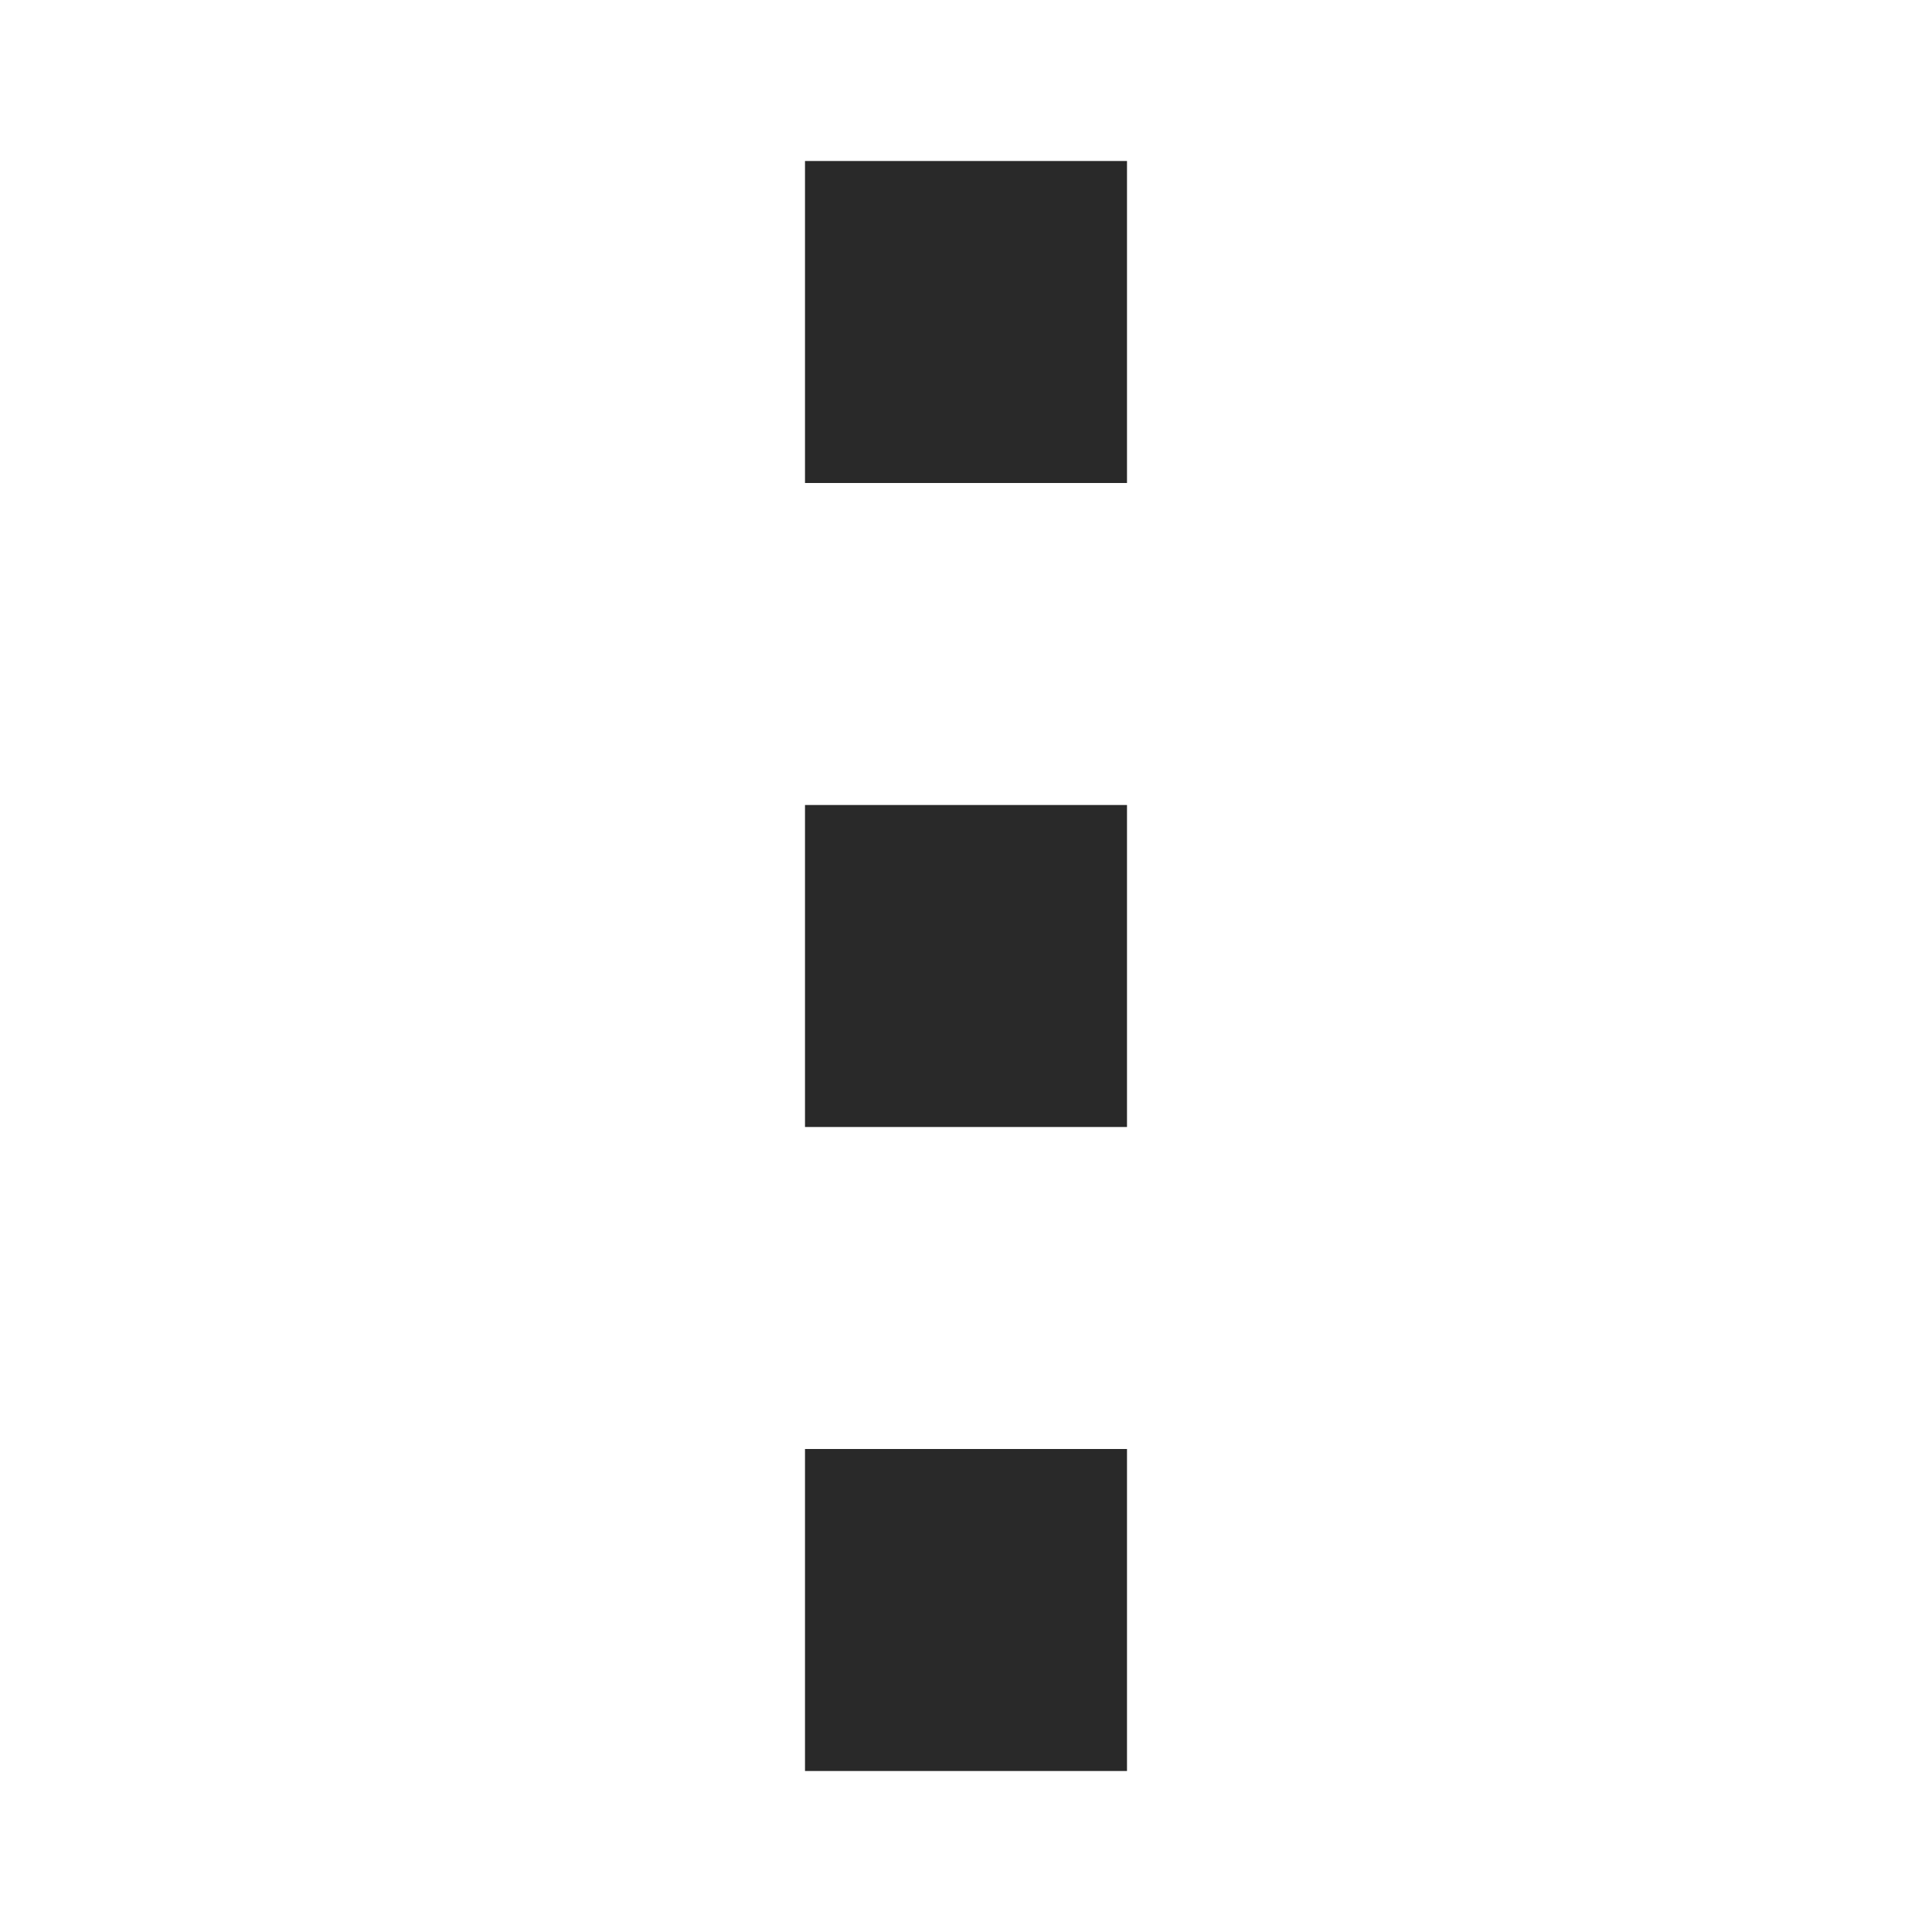
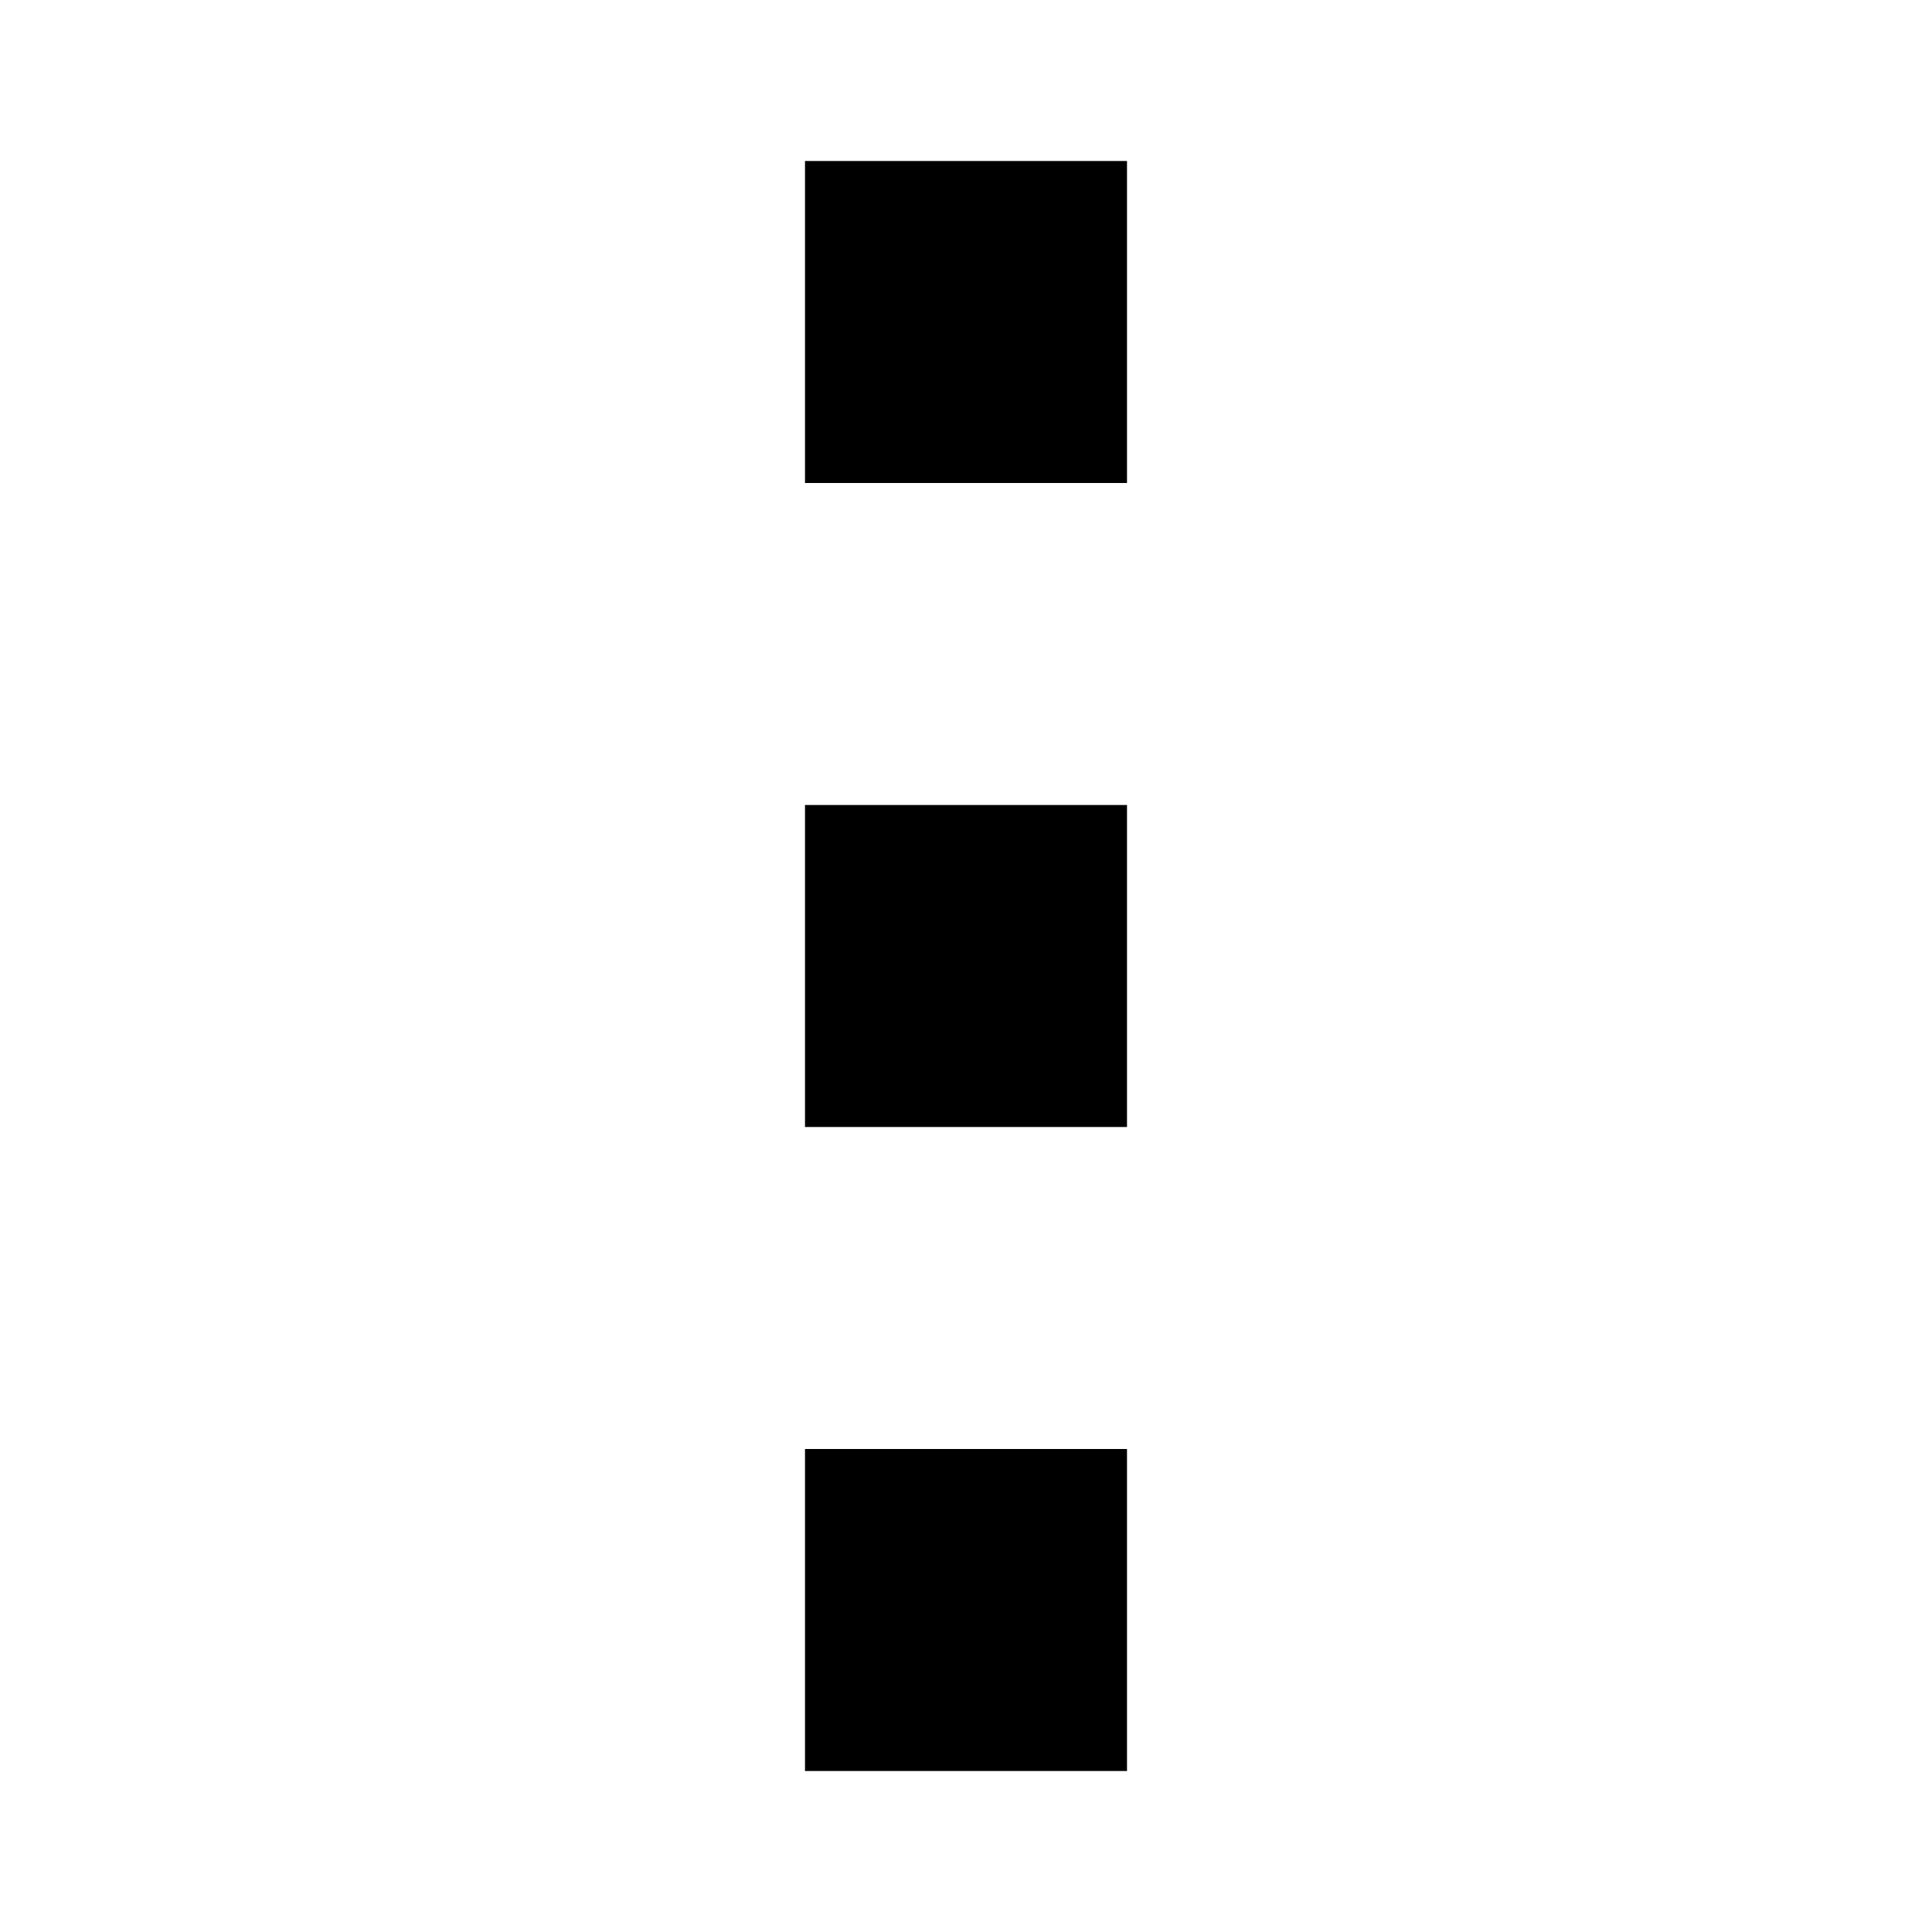
<svg xmlns="http://www.w3.org/2000/svg" viewBox="0 0 24 24" fill="none">
-   <path d="M10 2H14V6H10V2Z" fill="#292929" />
-   <path d="M10 10H14V14H10V10Z" fill="#292929" />
-   <path d="M10 18H14V22H10V18Z" fill="#292929" />
+   <path d="M10 2H14V6H10V2Z" fill="currentColor" />
+   <path d="M10 10H14V14H10V10Z" fill="currentColor" />
+   <path d="M10 18H14V22H10V18Z" fill="currentColor" />
</svg>
